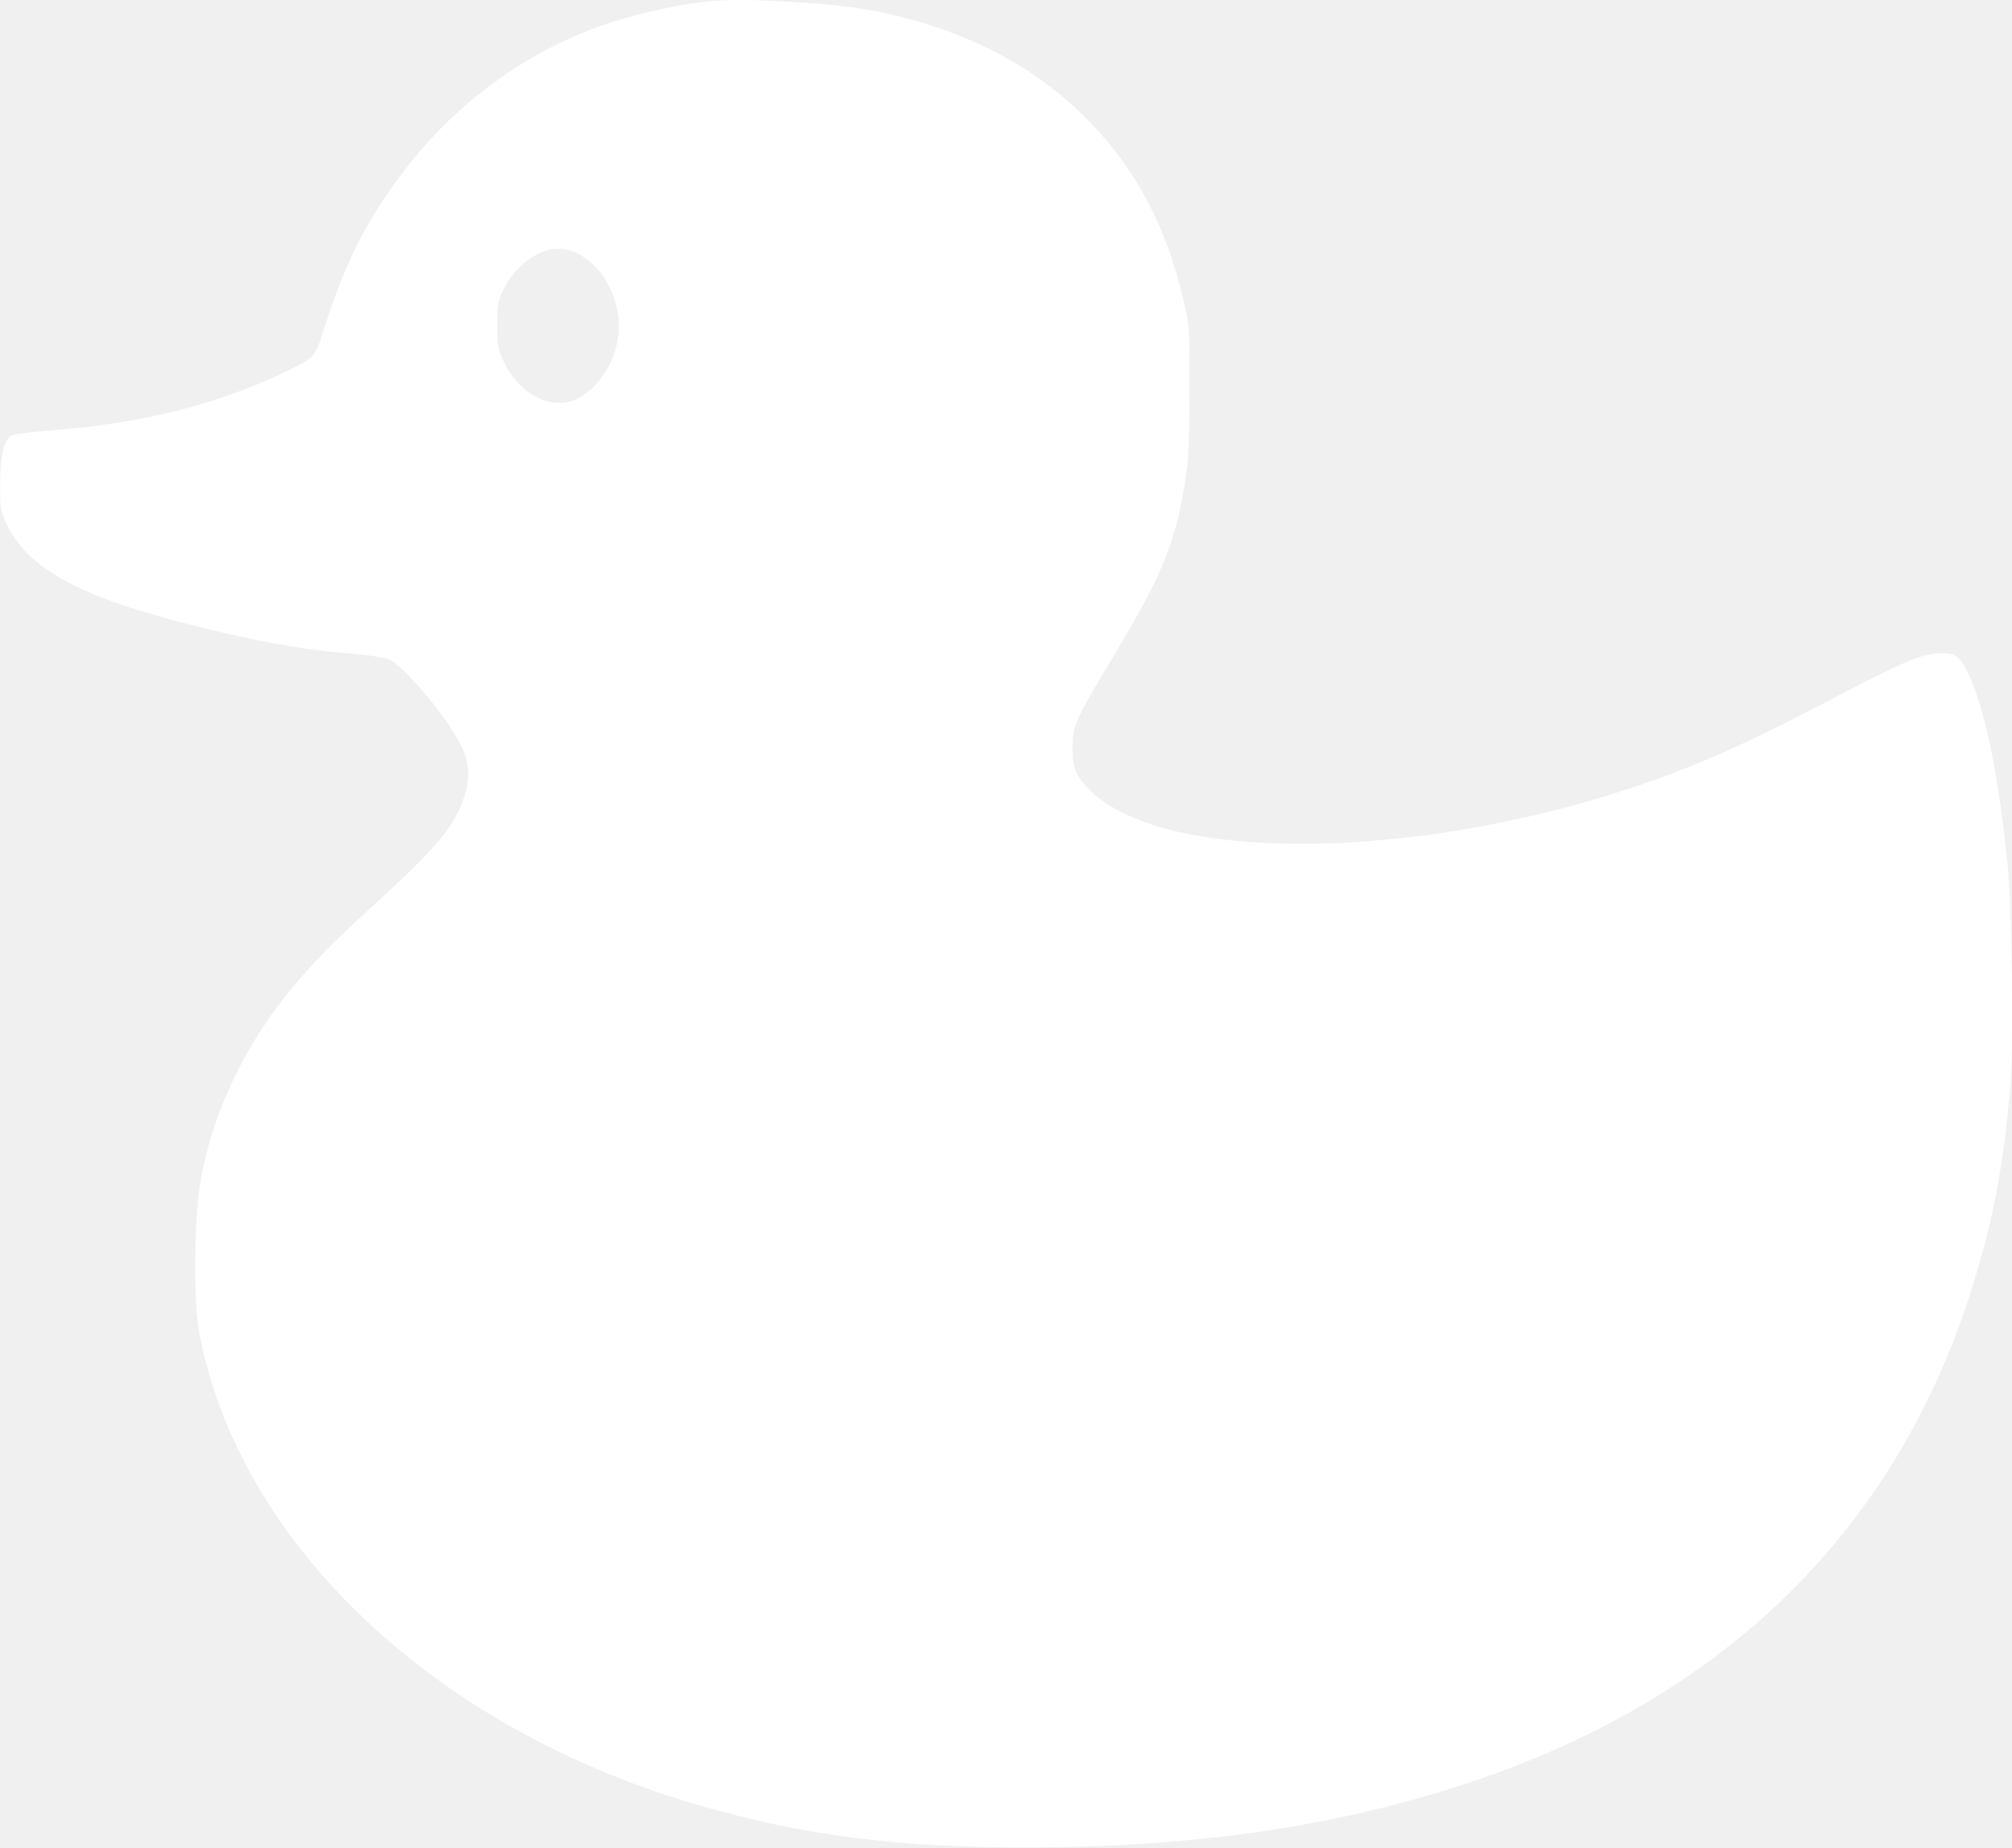
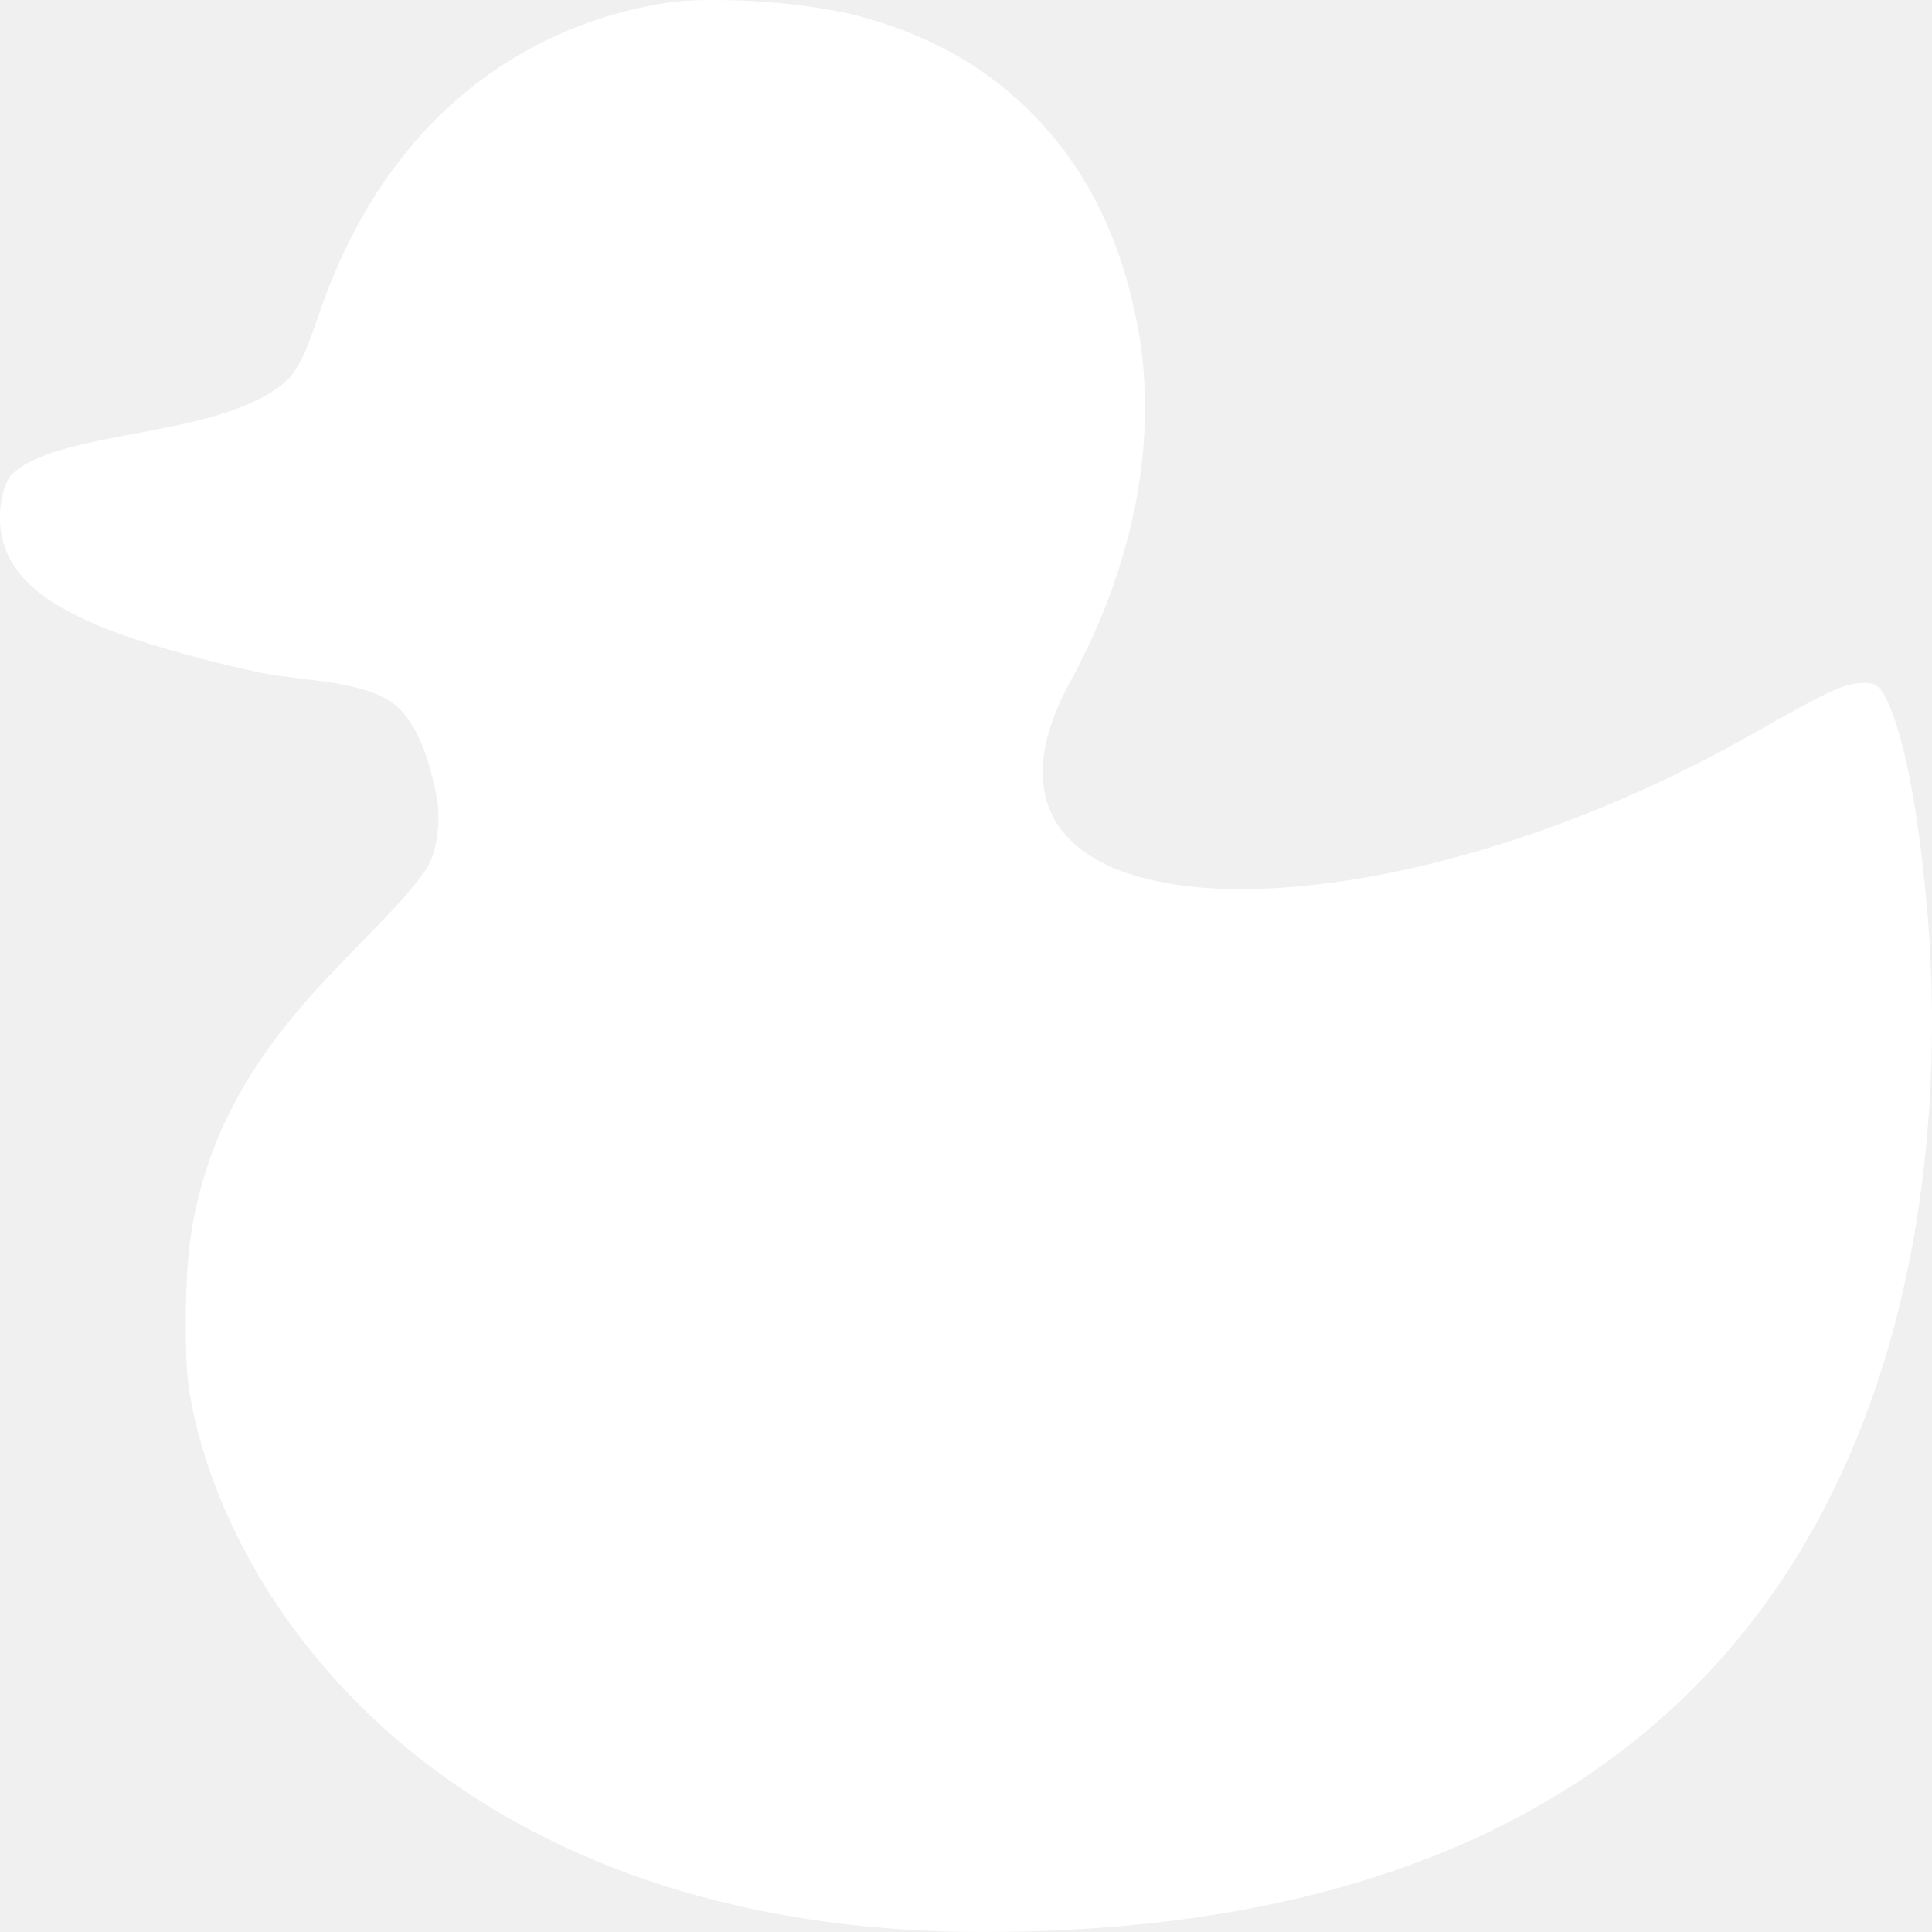
- <svg xmlns="http://www.w3.org/2000/svg" version="1.1" viewBox="0 0 22.723 20.862">
-   <path d="m7.947 0.022c-0.23 0.026-0.488 0.078-0.802 0.16-1.023 0.268-1.951 0.903-2.612 1.787-0.412 0.551-0.644 1.017-0.878 1.759-0.098 0.31-0.098 0.31-0.426 0.468-0.756 0.364-1.609 0.581-2.597 0.66-0.245 0.02-0.468 0.045-0.495 0.057-0.089 0.038-0.136 0.229-0.136 0.558 0 0.278 3e-3 0.296 0.075 0.448 0.24 0.507 0.83 0.825 2.134 1.151 0.725 0.181 1.185 0.263 1.759 0.312 0.236 0.02 0.377 0.043 0.437 0.072 0.17 0.081 0.644 0.65 0.797 0.956 0.102 0.205 0.111 0.376 0.032 0.609-0.11 0.324-0.319 0.571-1.031 1.217-0.509 0.462-0.81 0.781-1.084 1.149-0.446 0.6-0.757 1.321-0.862 1.998-0.066 0.427-0.072 1.317-0.011 1.647 0.439 2.386 2.648 4.485 5.63 5.351 1.194 0.347 2.249 0.483 3.725 0.481 1.898-3e-3 3.49-0.235 4.977-0.727 2.861-0.947 4.784-2.809 5.658-5.481 0.259-0.793 0.403-1.534 0.469-2.431 0.036-0.48 0.014-2-0.035-2.483-0.106-1.036-0.262-1.775-0.457-2.163-0.092-0.182-0.144-0.213-0.34-0.198-0.199 0.015-0.387 0.098-1.258 0.552-0.723 0.377-1.11 0.559-1.596 0.751-1.808 0.712-3.992 1.013-5.491 0.757-0.526-0.09-0.979-0.277-1.203-0.498-0.176-0.173-0.213-0.26-0.213-0.5-1.4e-4 -0.246 0.025-0.302 0.457-1.021 0.567-0.943 0.715-1.309 0.823-2.042 0.03-0.204 0.04-0.433 0.041-0.974 1e-3 -0.659-2e-3 -0.724-0.053-0.951-0.203-0.911-0.58-1.607-1.187-2.188-0.532-0.51-1.195-0.864-2.01-1.073-0.373-0.096-0.711-0.141-1.285-0.173-0.487-0.027-0.702-0.026-0.951 2e-3m-1.752 2.802c-0.21 0.054-0.412 0.234-0.518 0.462-0.055 0.117-0.061 0.16-0.062 0.387-3.7e-4 0.239 4e-3 0.265 0.073 0.411 0.179 0.378 0.549 0.563 0.834 0.417 0.319-0.163 0.518-0.584 0.454-0.966-0.076-0.46-0.448-0.798-0.783-0.712" fill="#fff" fill-rule="evenodd" stroke-width=".023" />
+ <svg xmlns="http://www.w3.org/2000/svg" width="512" height="512" version="1.1" viewBox="0 0 512 512">
+   <path d="m178.68 0.493c-20.566 2.57-70.019 15.531-93.291 80.29-2.093 5.824-4.945 15.89-9.251 19.907-16.555 15.442-59.28 12.841-72.564 24.622-3.755 3.331-4.323 13.092-2.765 18.268 0.657 2.176 1.647 4.506 3.136 6.71 4.436 6.566 12.79 12.196 27.436 17.572 9.785 3.592 26.068 7.987 36.212 10.104 0.966 0.201 1.918 0.384 2.86 0.563 10.168 1.971 28.434 1.869 35.64 9.539 5.146 5.473 7.756 13.727 9.633 23.068 1.126 5.604 0.321 14.671-2.813 19.254-14.915 21.809-55.057 45.637-62.483 98.043-1.485 10.475-1.621 32.328-0.25 40.432 10.115 59.848 72.375 143.33 210.87 143.14 256.15-0.435 255.31-210.87 249.49-272.98-2.386-25.439-5.906-43.577-10.305-53.093-2.064-4.465-3.255-5.22-7.663-4.856-4.474 0.358-8.731 2.406-28.357 13.55-101.81 57.828-216.75 55.268-181.35-12.552 24.069-43.574 22.056-79.063 18.277-97.38-4.571-22.356-13.084-39.448-26.754-53.713-11.995-12.518-26.939-21.202-45.295-26.324-17.502-4.885-42.151-5.202-50.406-4.186" fill="#040404" fill-rule="evenodd" stroke-width=".546" style="fill:#fff" />
</svg>
